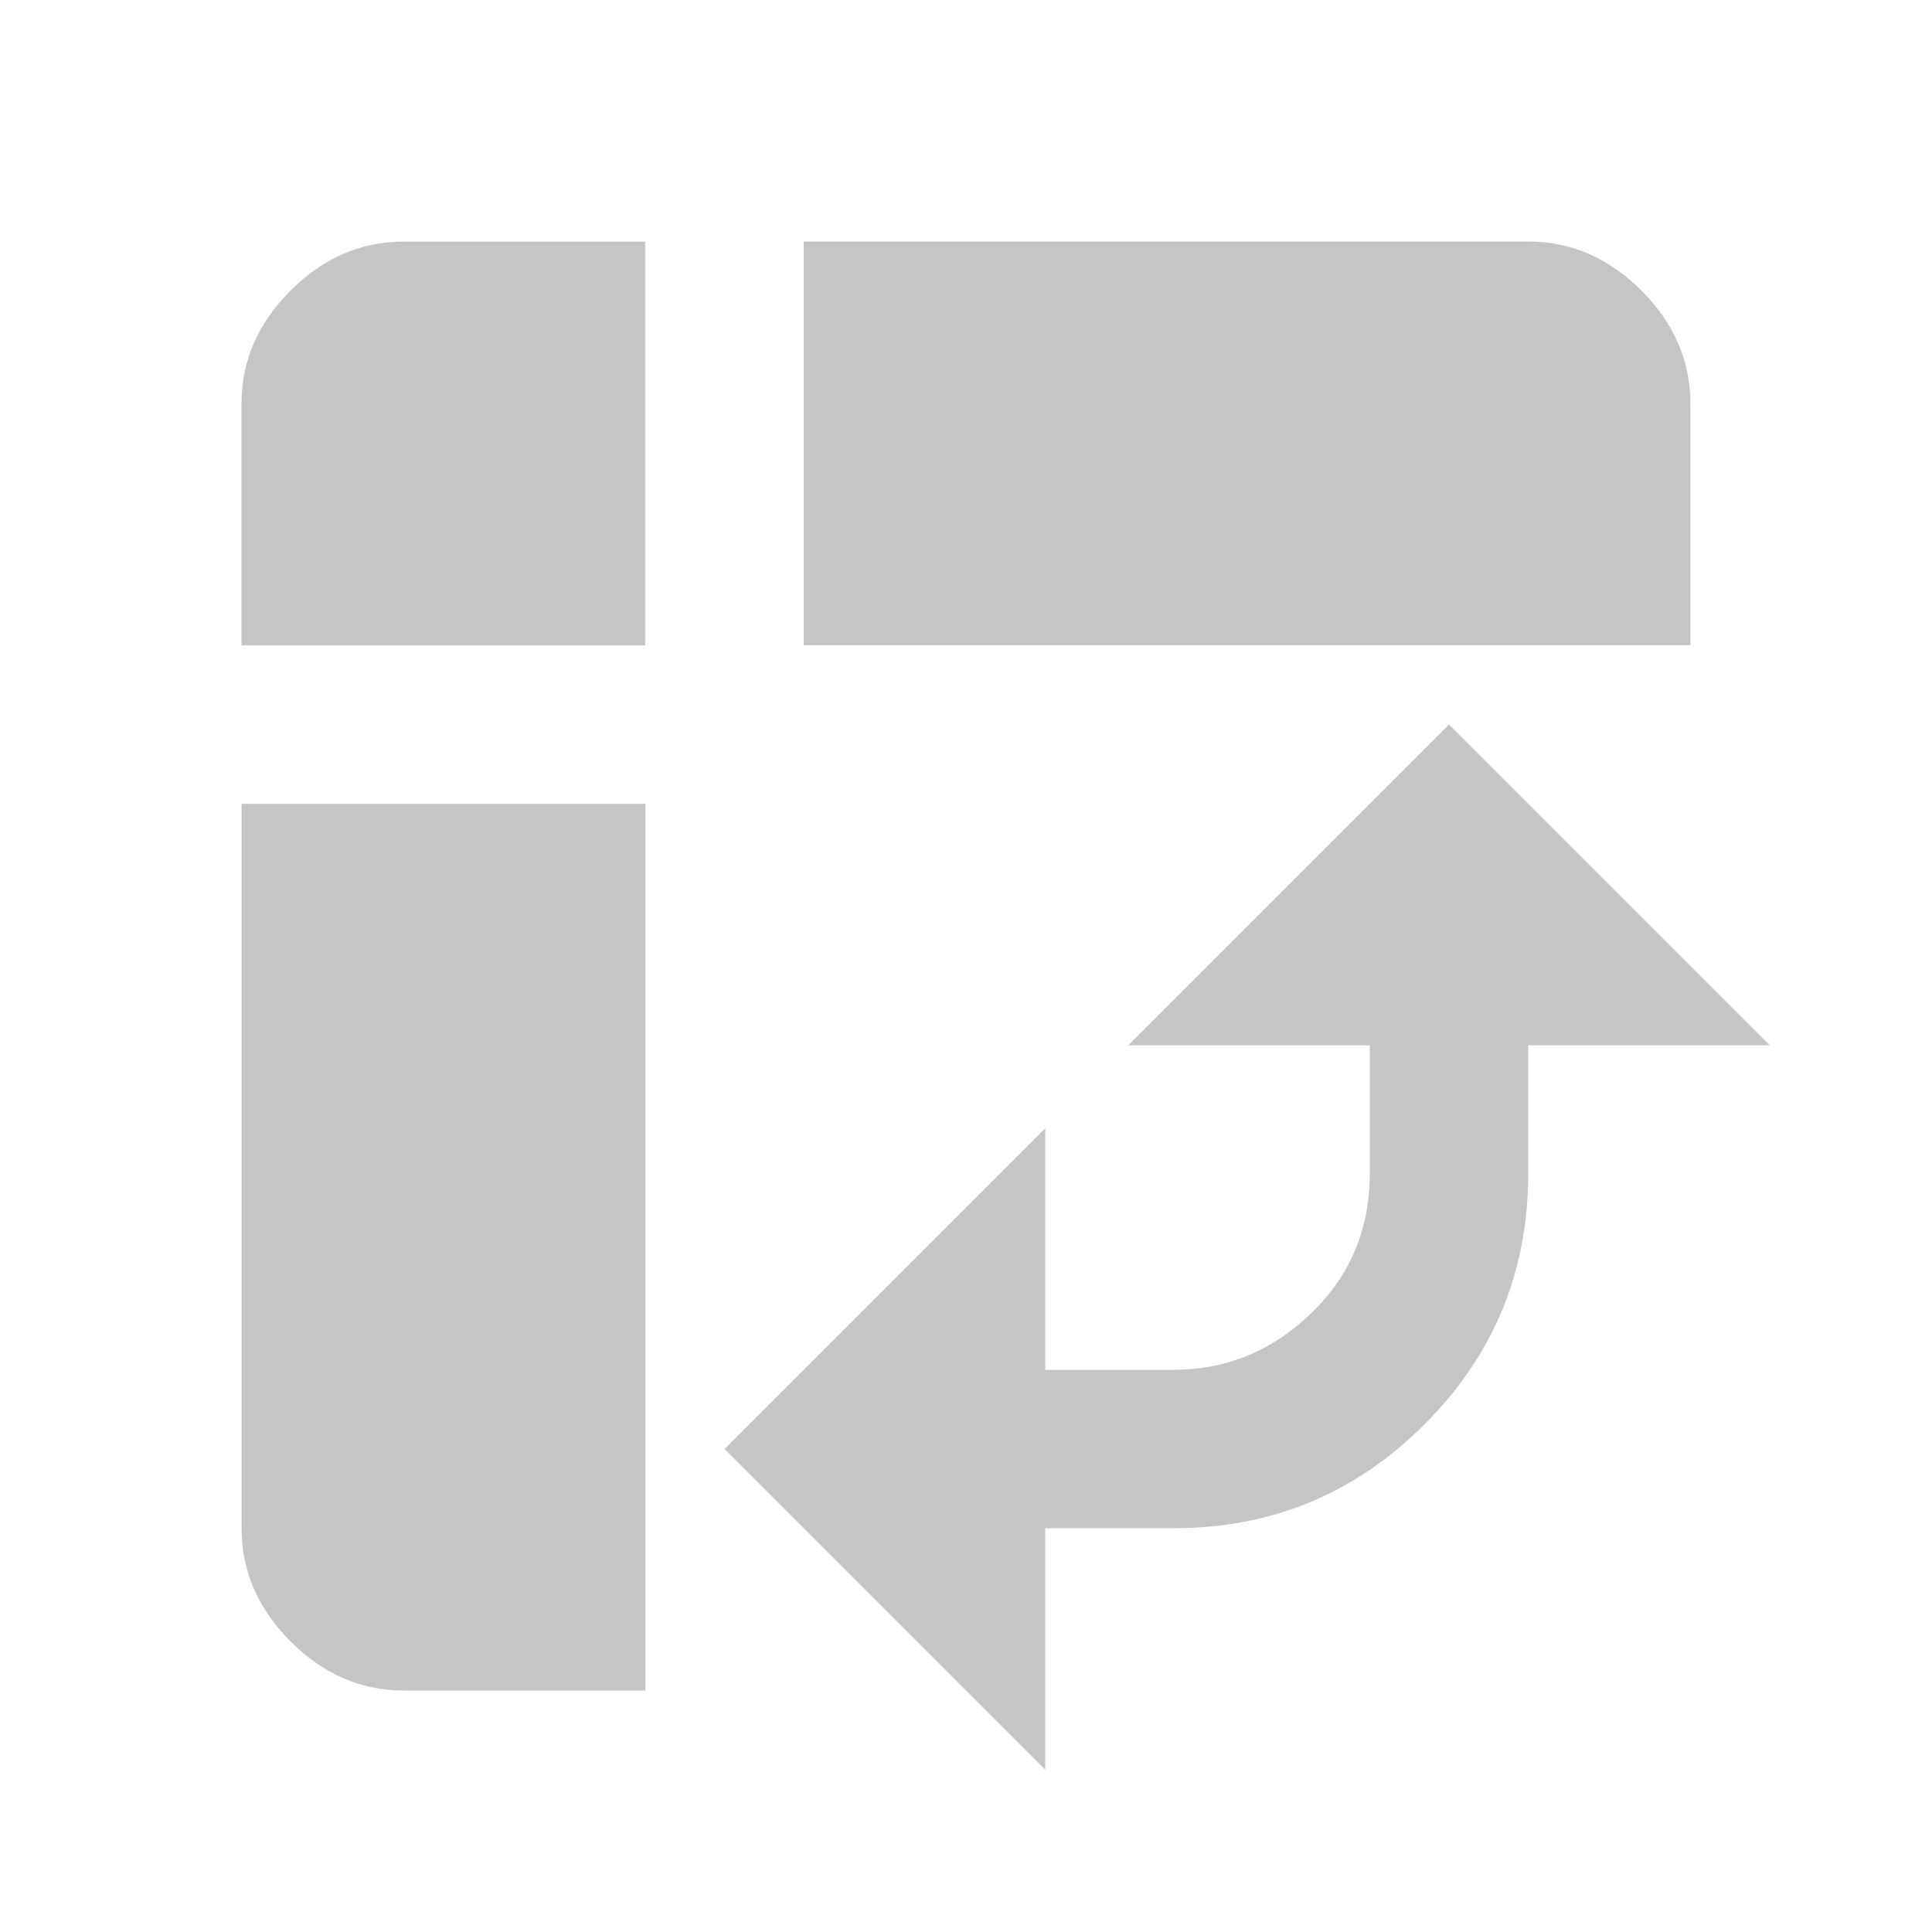
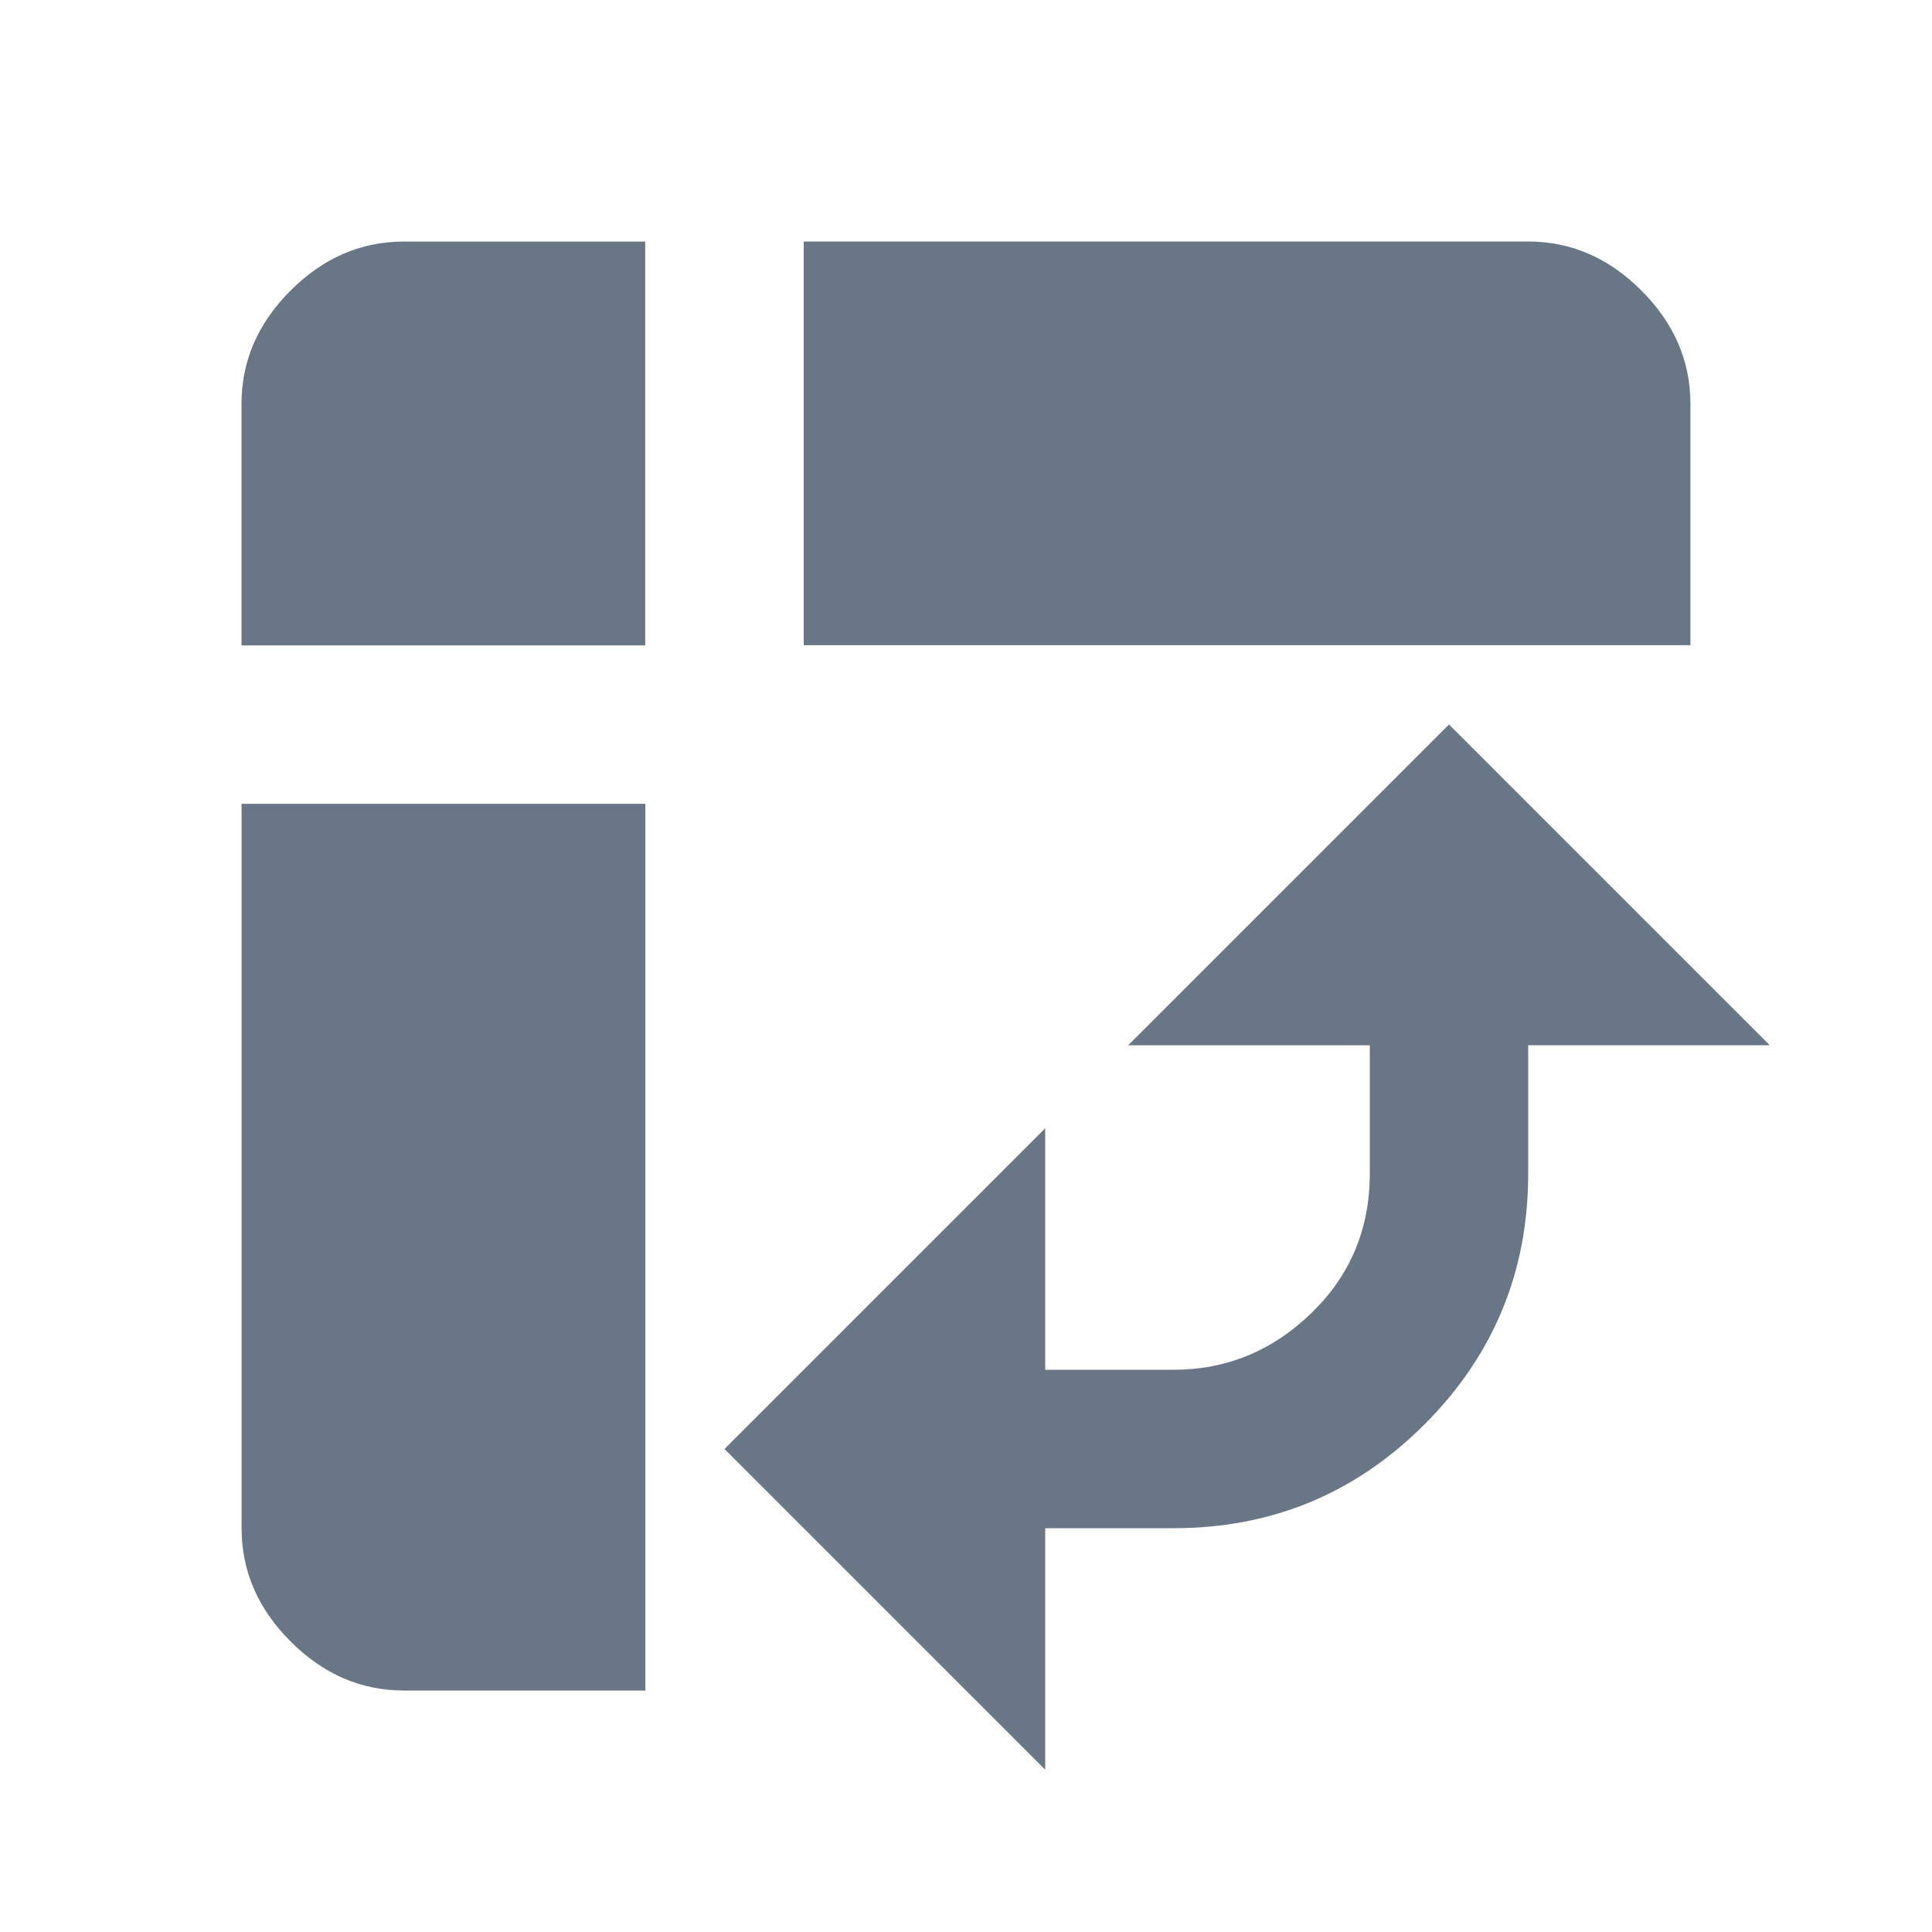
<svg xmlns="http://www.w3.org/2000/svg" version="1.1" width="24" height="24" viewBox="0 0 24 24">
-   <path fill="#c4c5c7" d="M14.016 12.984l3.984-3.984 3.984 3.984h-3v1.594q0 1.828-1.289 3.117t-3.117 1.289h-1.594v3l-3.984-3.984 3.984-3.984v3h1.594q0.984 0 1.711-0.703t0.727-1.734v-1.594h-3zM5.016 21q-0.797 0-1.406-0.609t-0.609-1.406v-9h5.016v11.016h-3zM3 8.016v-3q0-0.797 0.609-1.406t1.406-0.609h3v5.016h-5.016zM9.984 8.016v-5.016h9q0.797 0 1.406 0.609t0.609 1.406v3h-11.016z" />
+   <path fill="#697685" d="M14.016 12.984l3.984-3.984 3.984 3.984h-3v1.594q0 1.828-1.289 3.117t-3.117 1.289h-1.594v3l-3.984-3.984 3.984-3.984v3h1.594q0.984 0 1.711-0.703t0.727-1.734v-1.594h-3zM5.016 21q-0.797 0-1.406-0.609t-0.609-1.406v-9h5.016v11.016h-3zM3 8.016v-3q0-0.797 0.609-1.406t1.406-0.609h3v5.016h-5.016zM9.984 8.016v-5.016h9q0.797 0 1.406 0.609t0.609 1.406v3h-11.016z" />
</svg>
